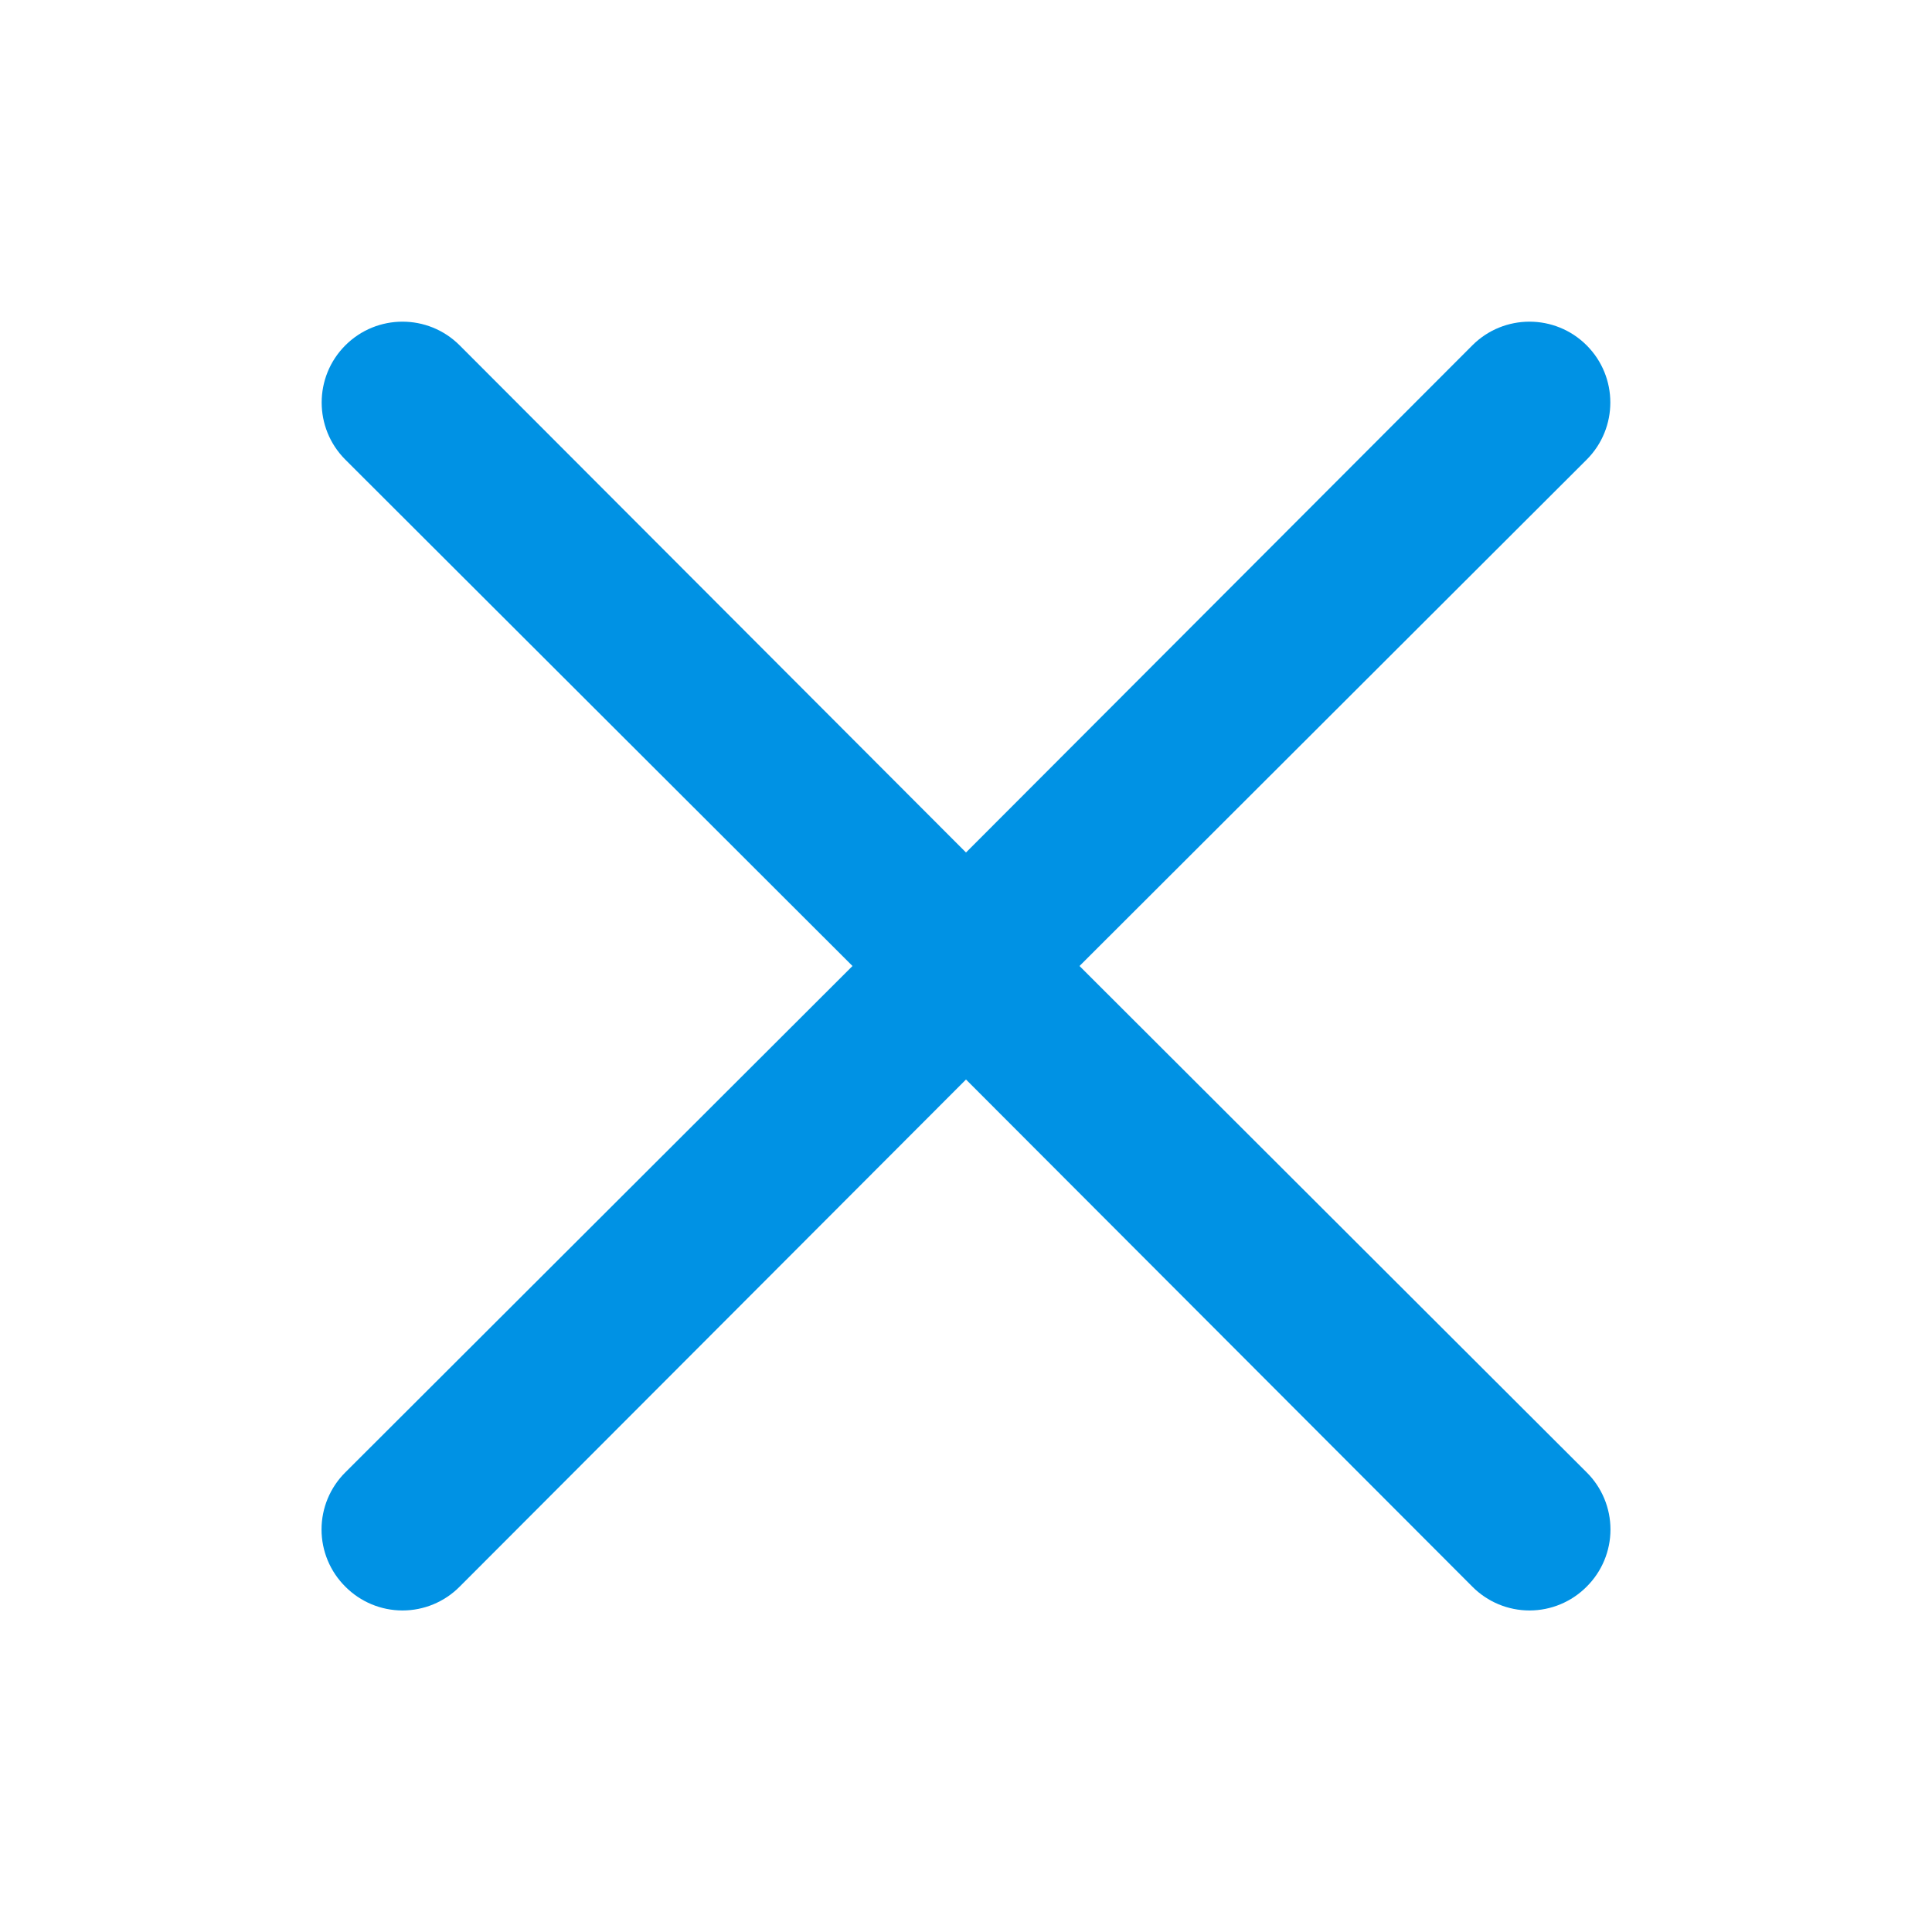
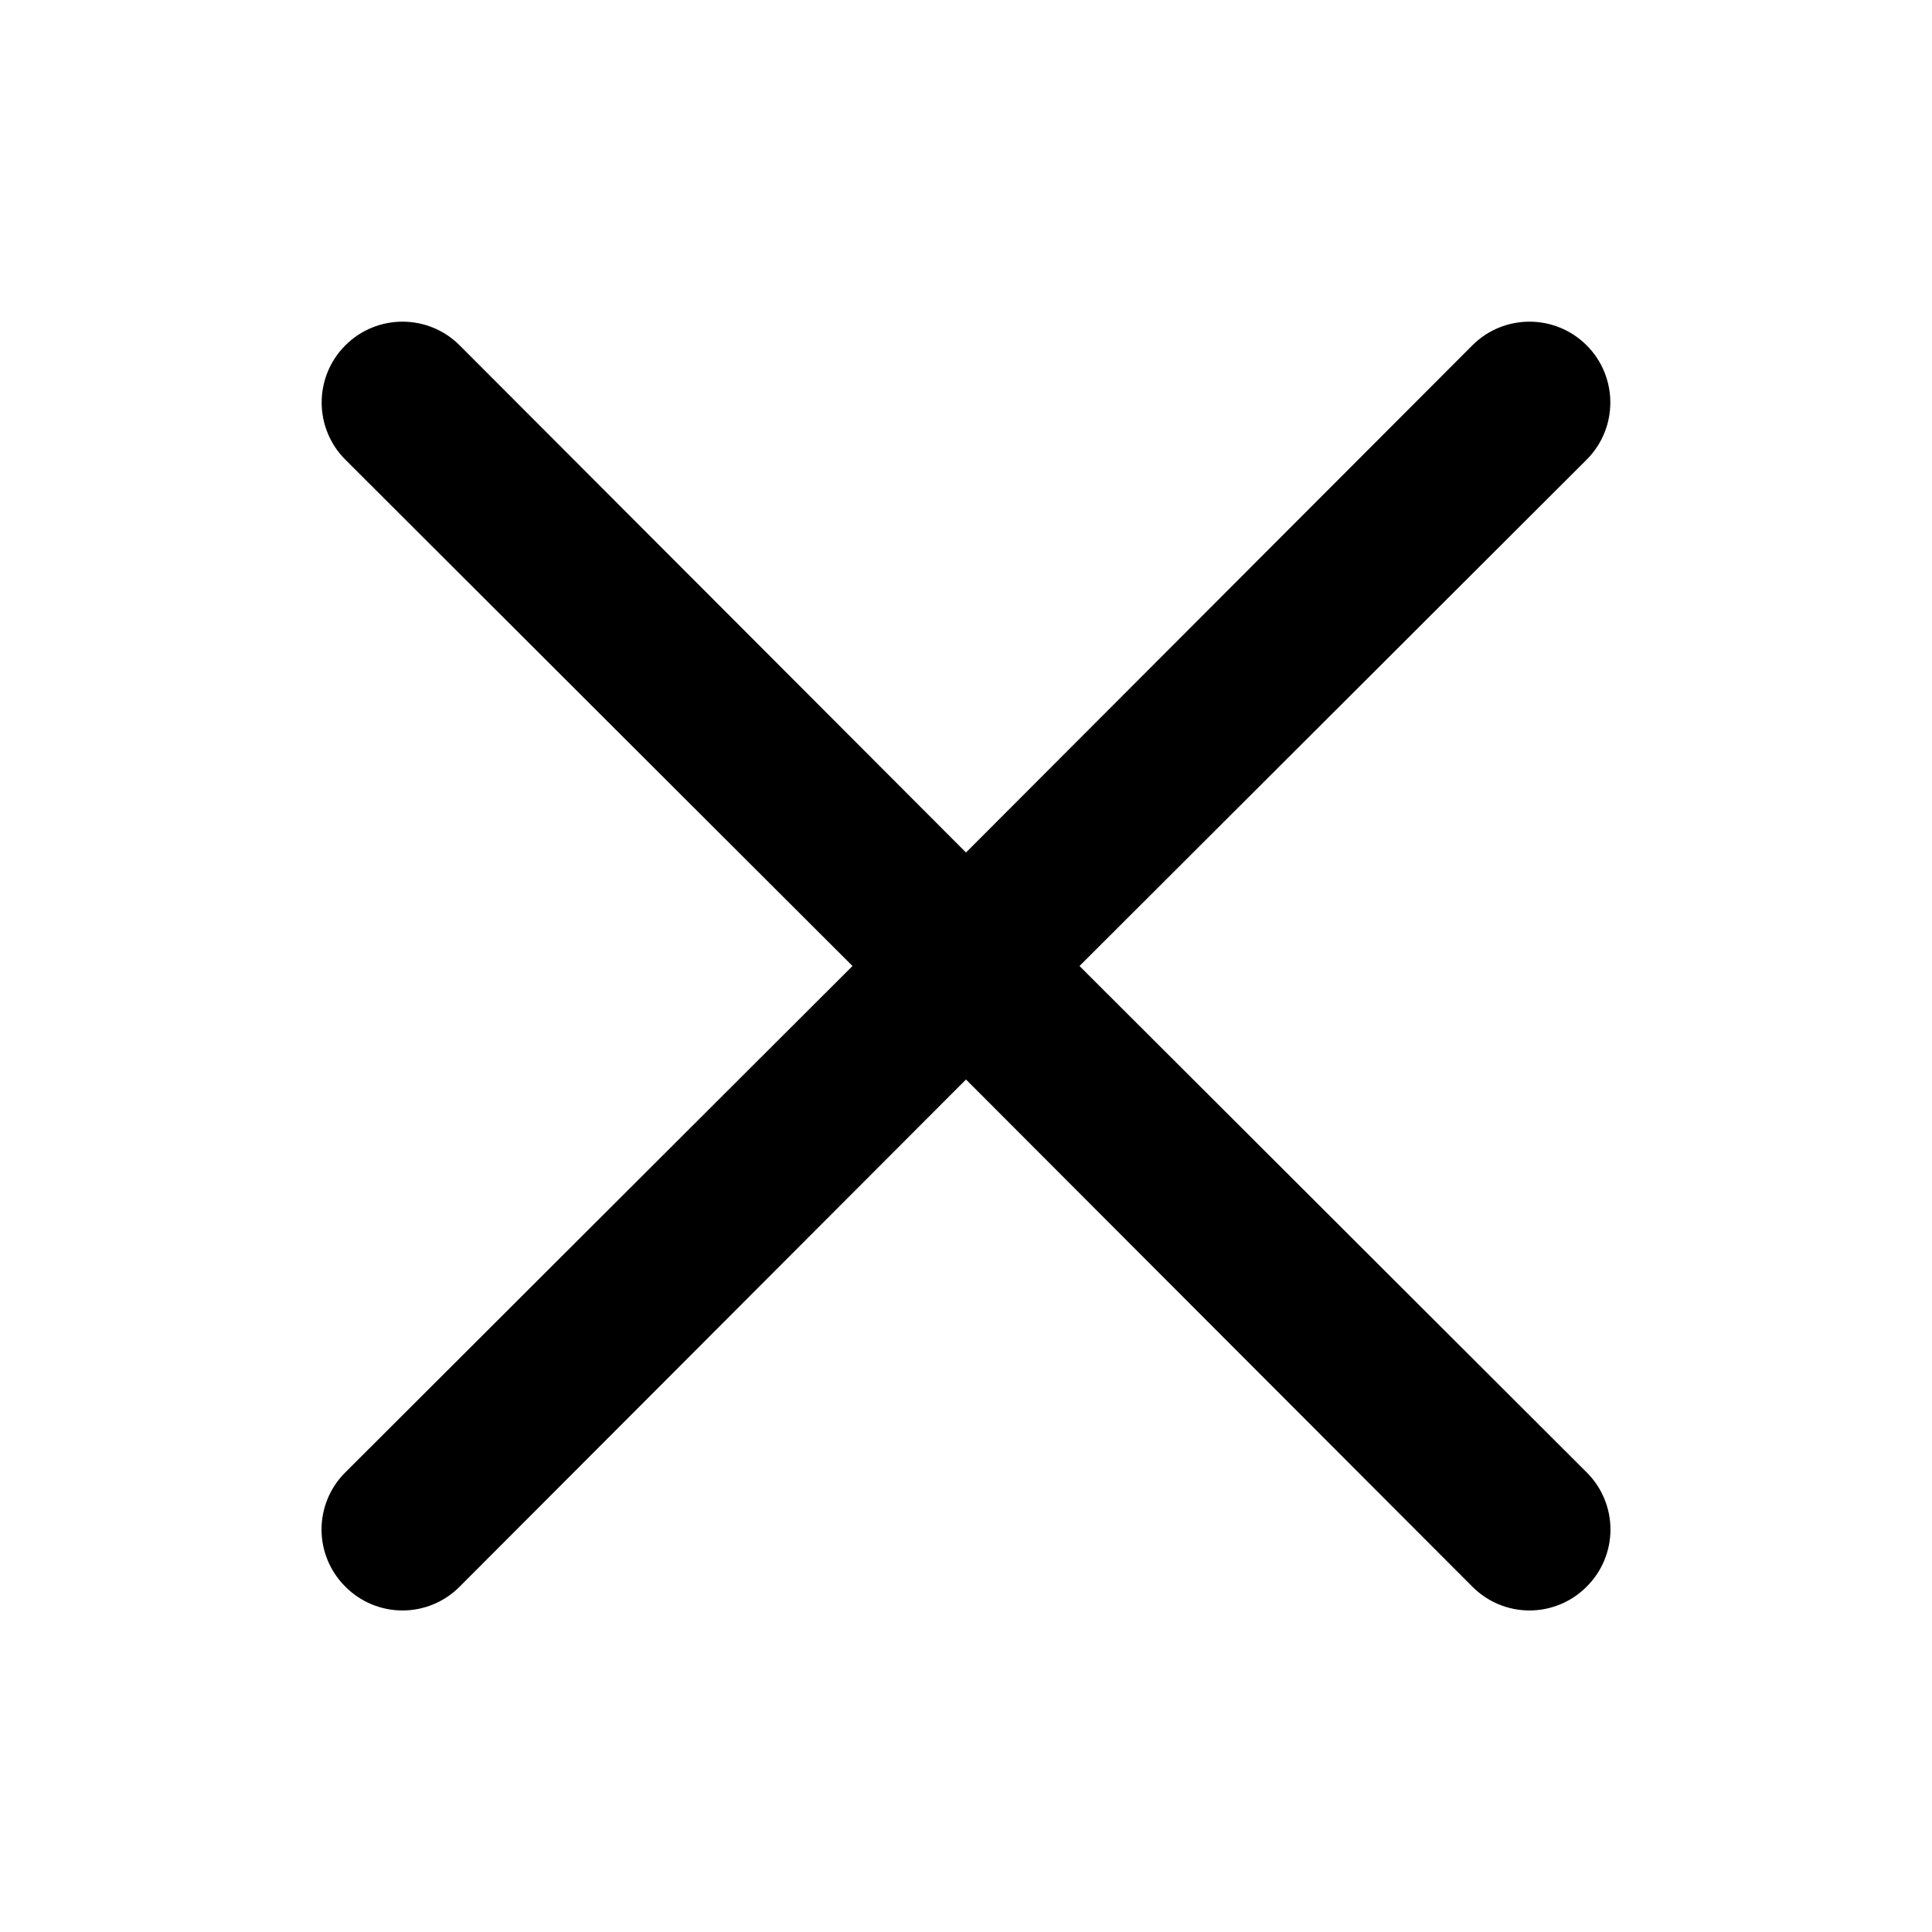
<svg xmlns="http://www.w3.org/2000/svg" viewBox="0 0 24 24">
-   <path fill="#0092E4" d="M13.41,12l6.3-6.29a1,1,0,1,0-1.42-1.42L12,10.59,5.71,4.29A1,1,0,0,0,4.29,5.71L10.59,12l-6.3,6.29a1,1,0,0,0,0,1.42,1,1,0,0,0,1.42,0L12,13.41l6.29,6.3a1,1,0,0,0,1.42,0,1,1,0,0,0,0-1.42Z" />
+   <path fill="#000000" d="M13.41,12l6.3-6.29a1,1,0,1,0-1.42-1.42L12,10.59,5.71,4.29A1,1,0,0,0,4.29,5.71L10.59,12l-6.3,6.29a1,1,0,0,0,0,1.42,1,1,0,0,0,1.42,0L12,13.41l6.29,6.3a1,1,0,0,0,1.42,0,1,1,0,0,0,0-1.42Z" />
</svg>
